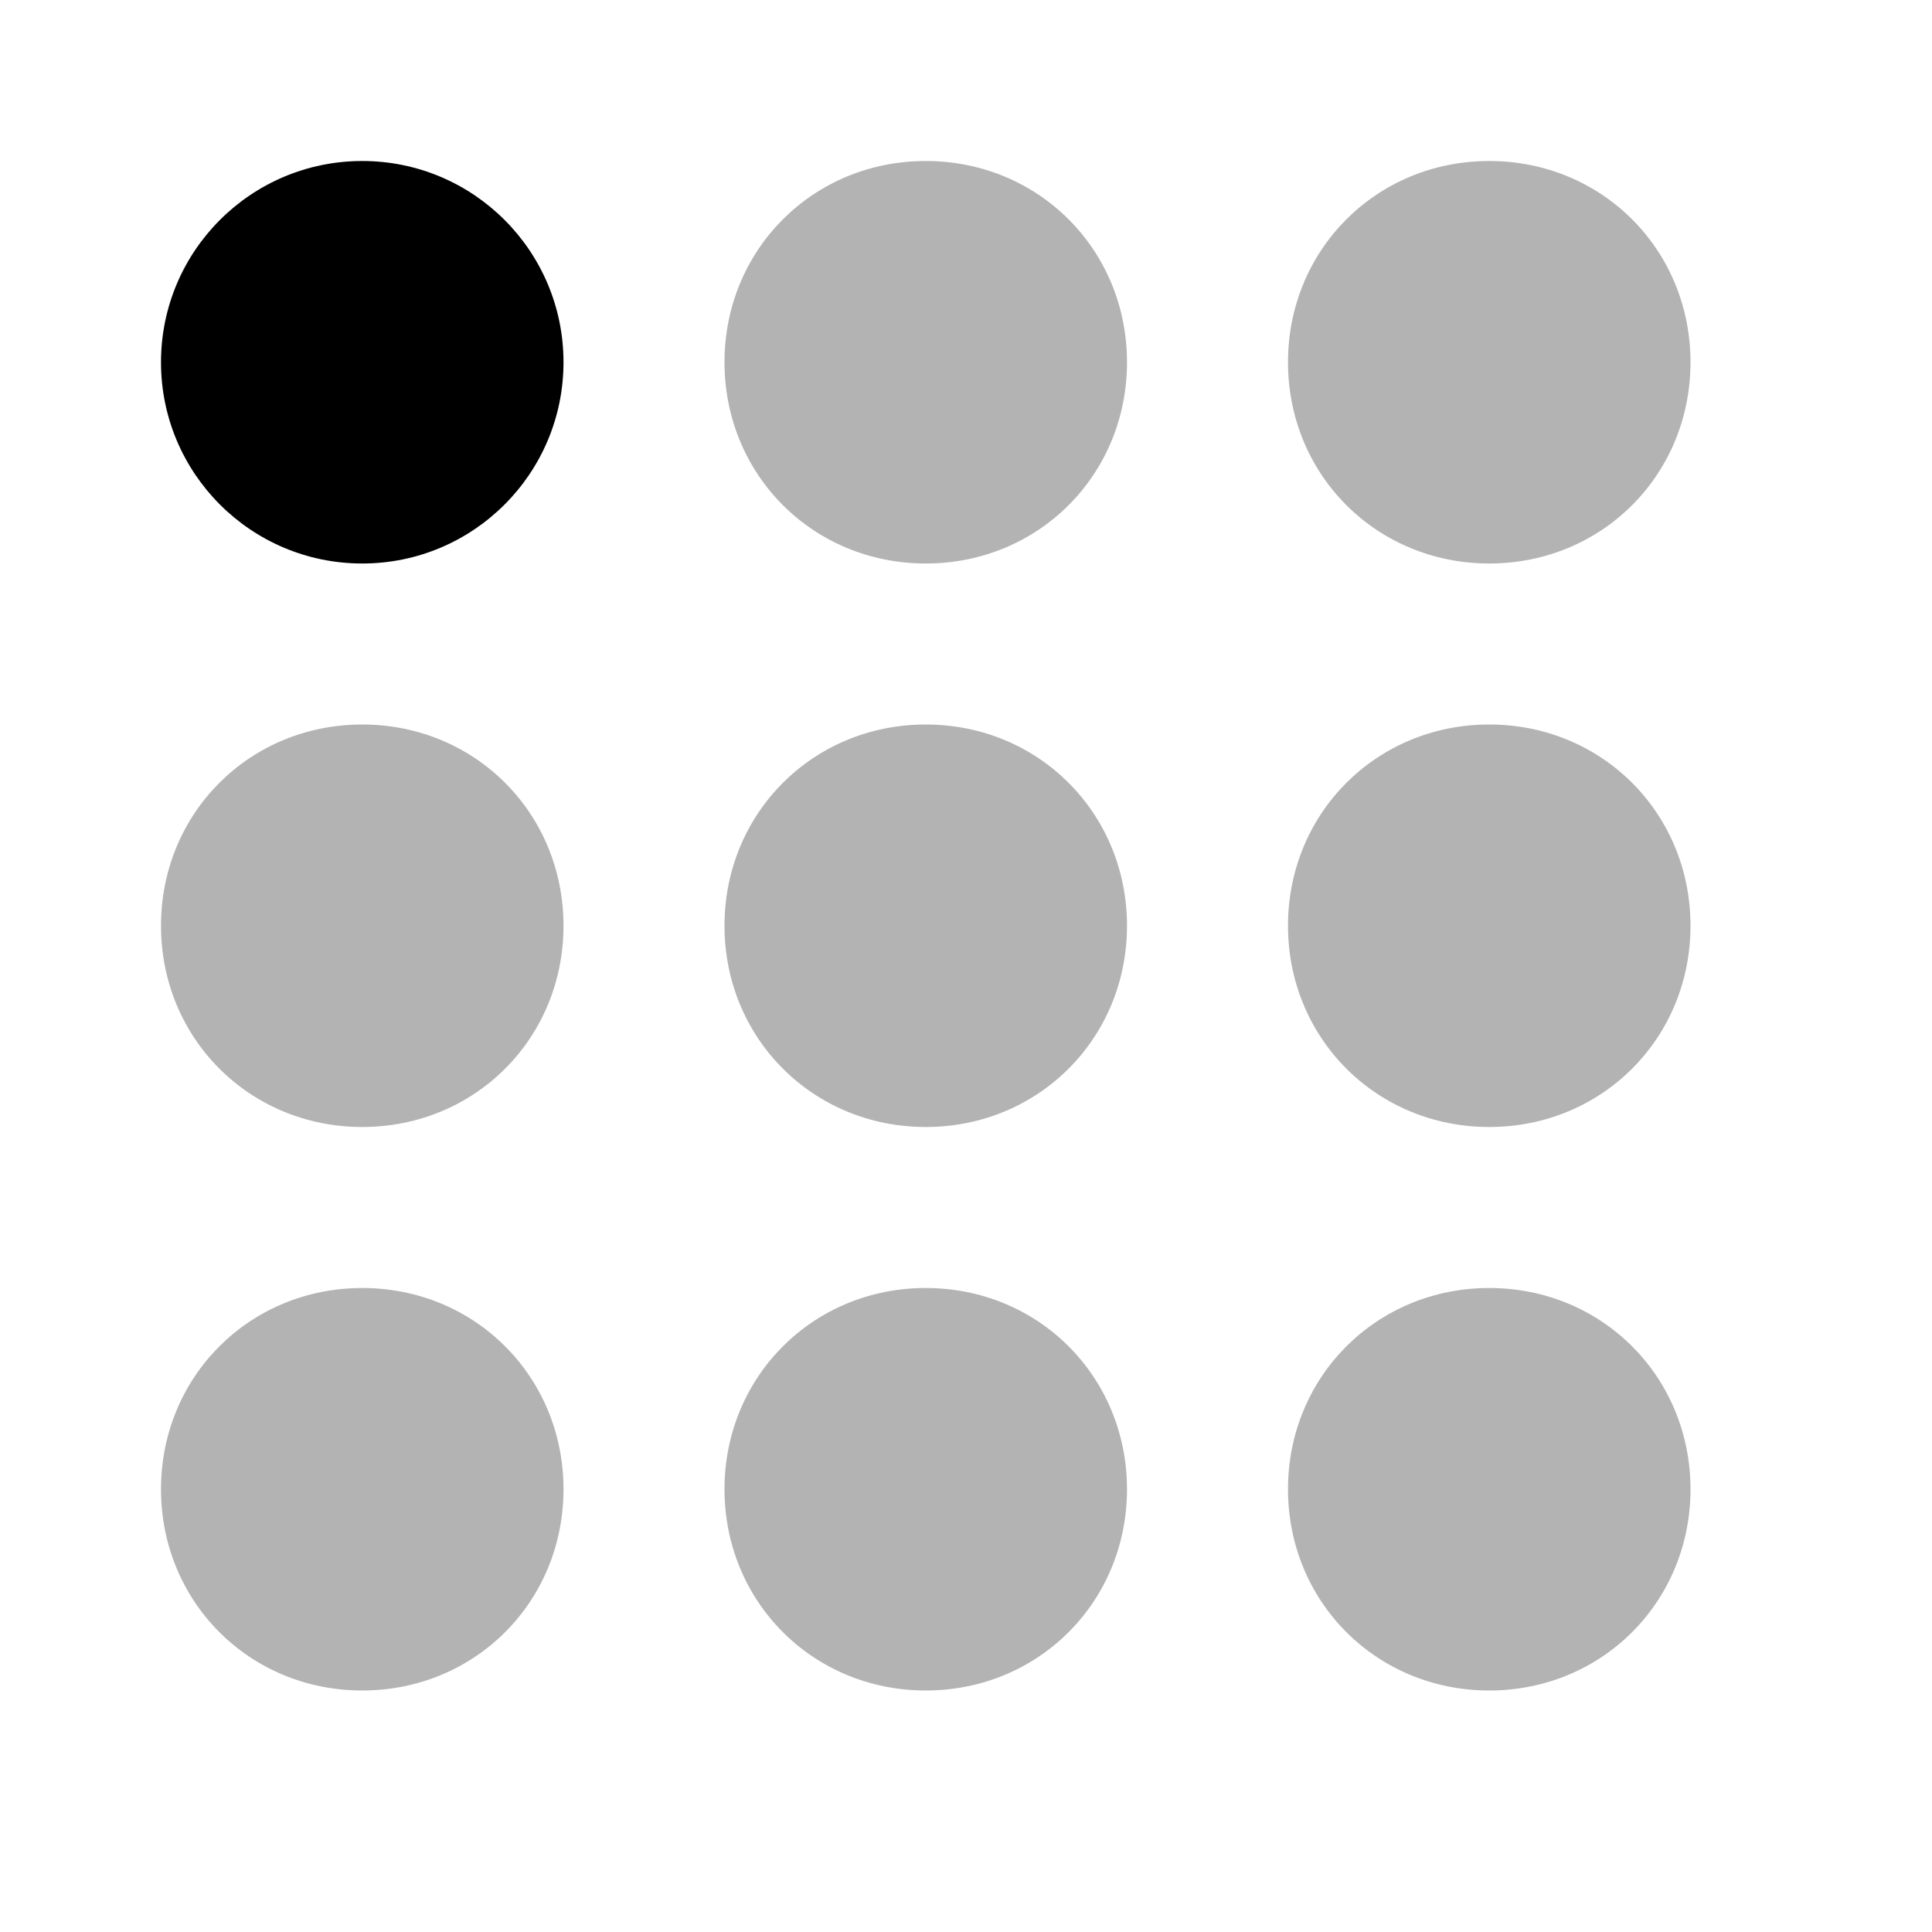
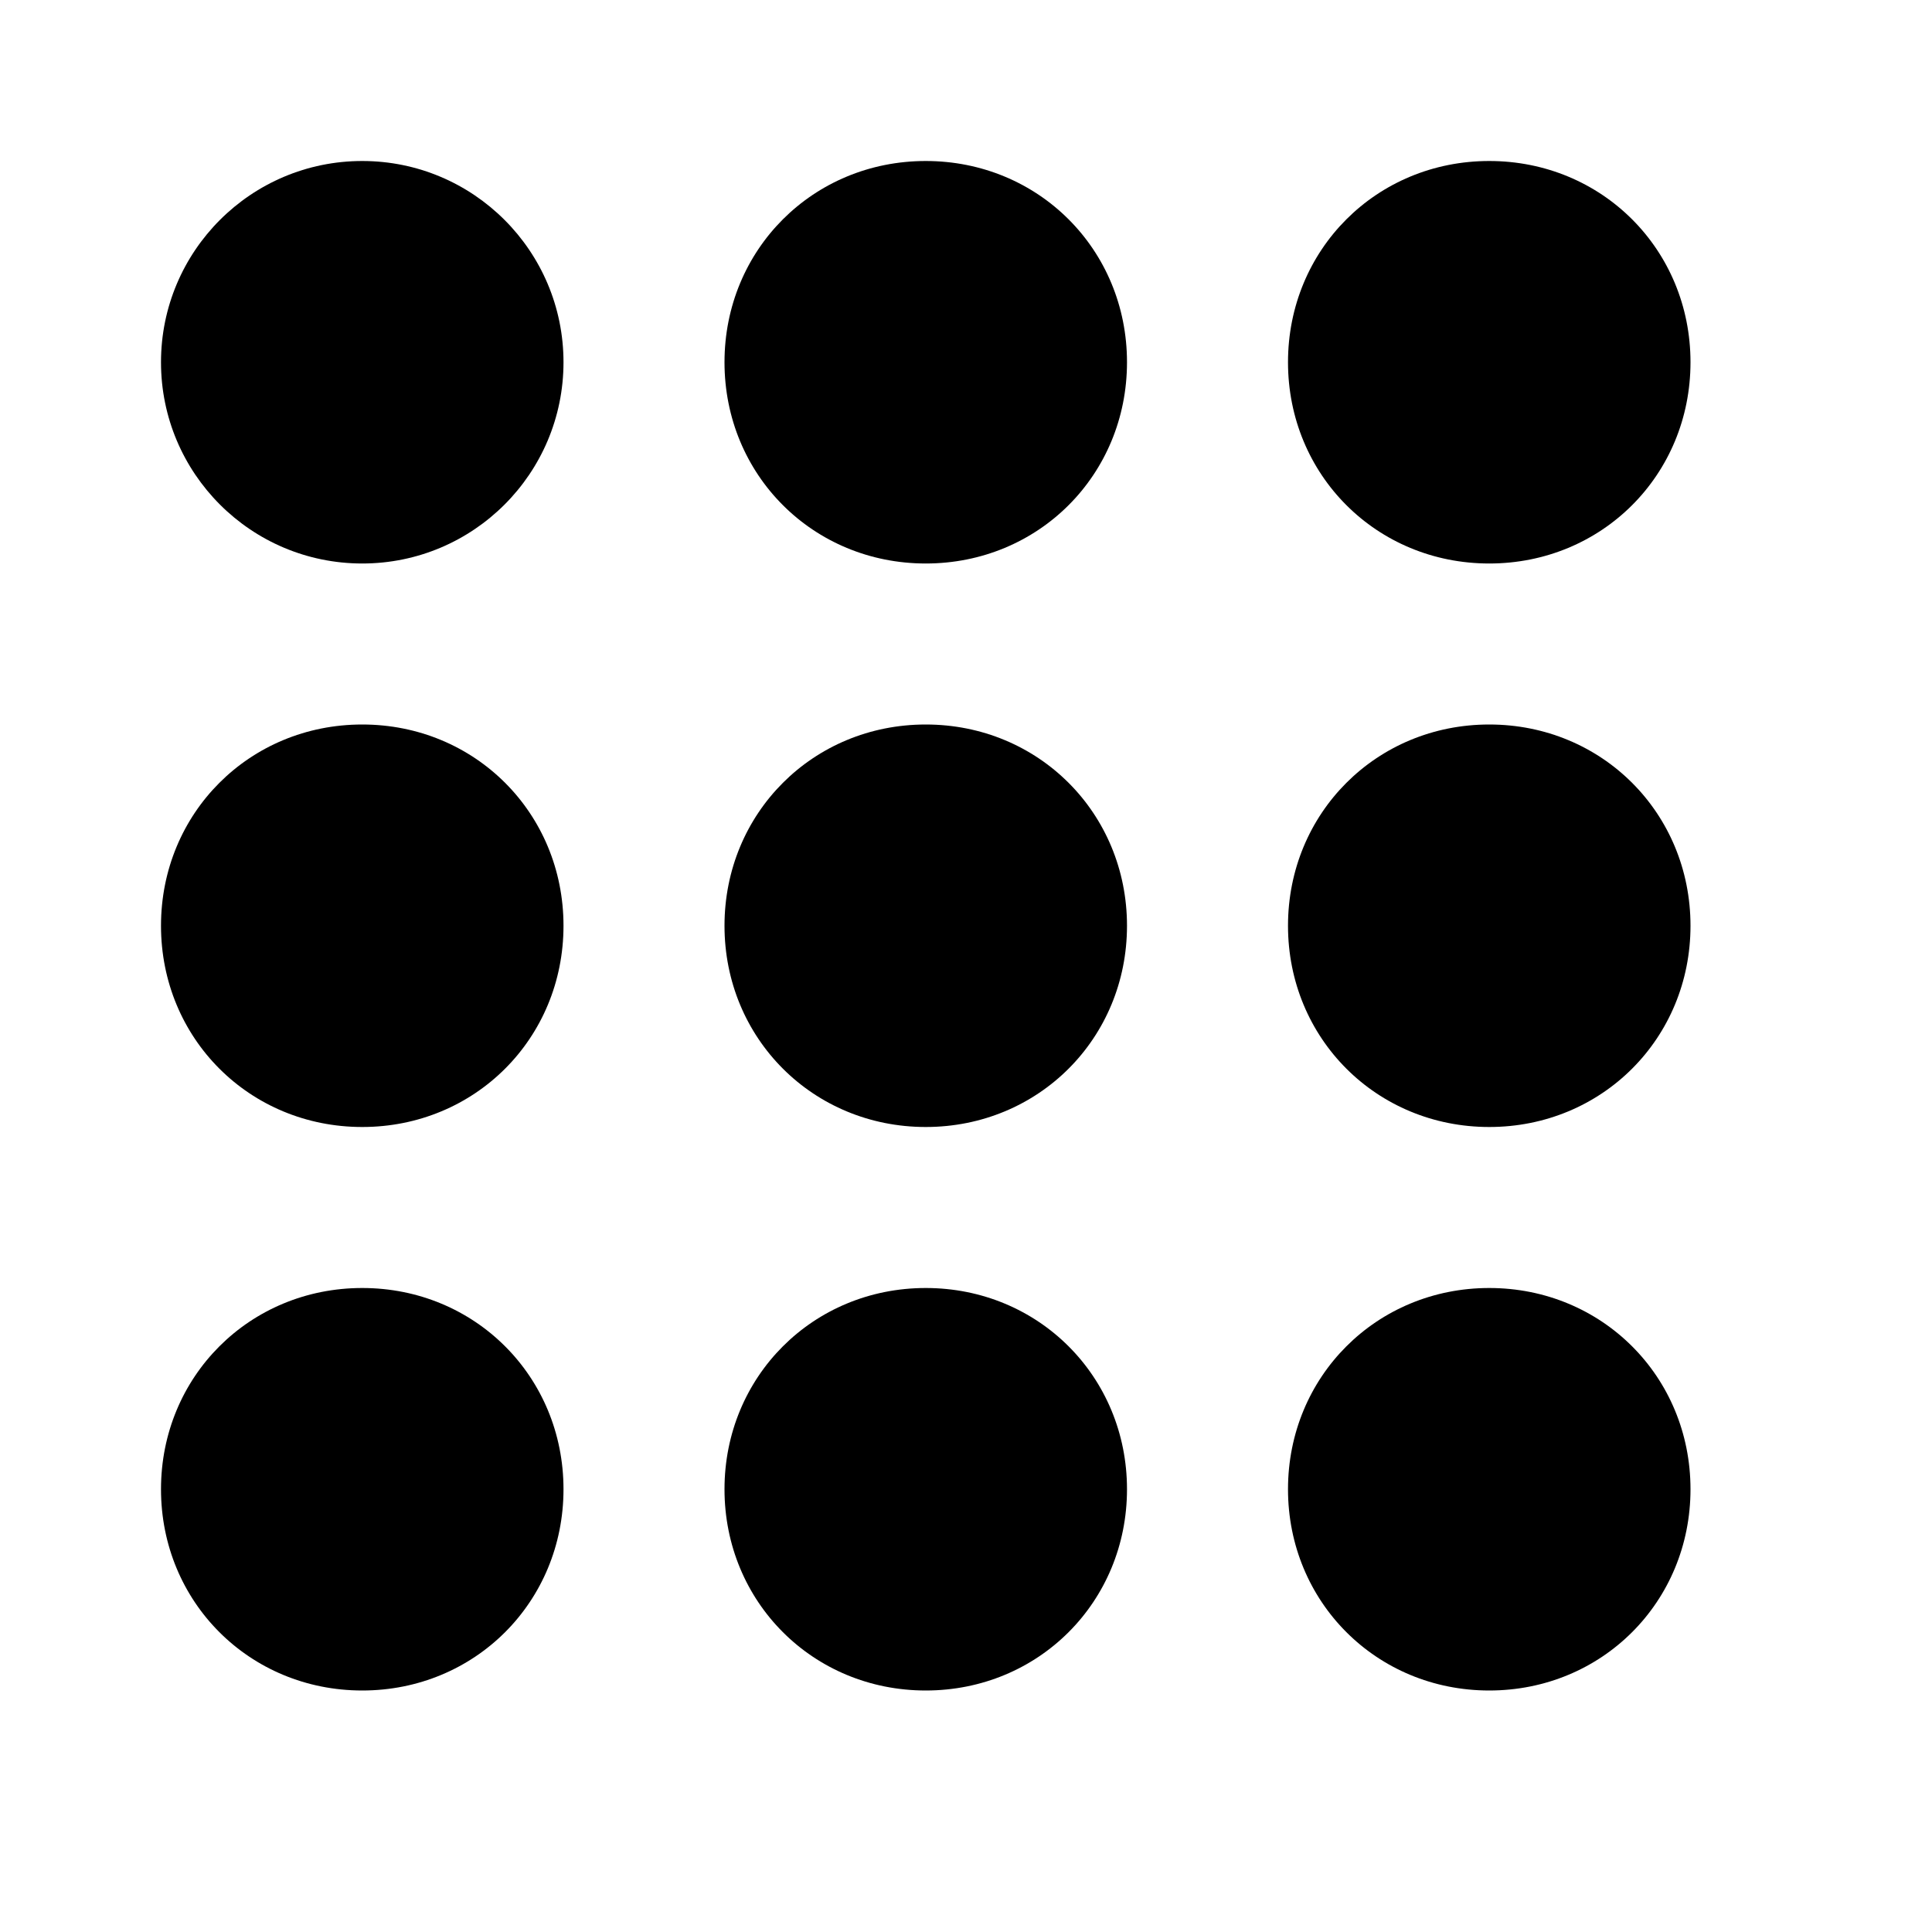
<svg xmlns="http://www.w3.org/2000/svg" width="24" height="24" viewBox="0 0 24 24" fill="none">
  <path d="M4.5 7C5.881 7 7 5.881 7 4.5C7 3.119 5.881 2 4.5 2C3.119 2 2 3.119 2 4.5C2 5.881 3.119 7 4.5 7Z" fill="currentColor" />
-   <path opacity="0.3" d="M14 4.5C14 5.9 12.9 7 11.5 7C10.1 7 9 5.9 9 4.5C9 3.1 10.1 2 11.5 2C12.9 2 14 3.1 14 4.5ZM18.5 2C17.1 2 16 3.1 16 4.5C16 5.9 17.1 7 18.5 7C19.9 7 21 5.9 21 4.5C21 3.1 19.9 2 18.5 2ZM4.5 9C3.1 9 2 10.1 2 11.5C2 12.9 3.1 14 4.5 14C5.9 14 7 12.9 7 11.5C7 10.1 5.9 9 4.5 9ZM11.5 9C10.1 9 9 10.1 9 11.5C9 12.9 10.1 14 11.5 14C12.9 14 14 12.9 14 11.5C14 10.1 12.9 9 11.5 9ZM18.5 9C17.1 9 16 10.1 16 11.5C16 12.9 17.1 14 18.5 14C19.9 14 21 12.9 21 11.5C21 10.1 19.9 9 18.5 9ZM4.5 16C3.1 16 2 17.1 2 18.5C2 19.9 3.1 21 4.5 21C5.9 21 7 19.9 7 18.5C7 17.1 5.9 16 4.5 16ZM11.5 16C10.1 16 9 17.1 9 18.5C9 19.9 10.1 21 11.5 21C12.9 21 14 19.9 14 18.5C14 17.1 12.9 16 11.5 16ZM18.5 16C17.1 16 16 17.1 16 18.5C16 19.9 17.1 21 18.5 21C19.9 21 21 19.9 21 18.5C21 17.1 19.9 16 18.5 16Z" fill="currentColor" />
+   <path d="M14 4.5C14 5.9 12.9 7 11.5 7C10.1 7 9 5.9 9 4.5C9 3.1 10.1 2 11.5 2C12.9 2 14 3.1 14 4.5ZM18.5 2C17.1 2 16 3.1 16 4.5C16 5.9 17.1 7 18.5 7C19.9 7 21 5.9 21 4.5C21 3.1 19.9 2 18.5 2ZM4.5 9C3.1 9 2 10.1 2 11.5C2 12.9 3.1 14 4.5 14C5.9 14 7 12.9 7 11.5C7 10.1 5.9 9 4.5 9ZM11.5 9C10.1 9 9 10.1 9 11.5C9 12.9 10.1 14 11.5 14C12.9 14 14 12.9 14 11.5C14 10.1 12.9 9 11.5 9ZM18.5 9C17.1 9 16 10.1 16 11.5C16 12.9 17.1 14 18.5 14C19.9 14 21 12.9 21 11.5C21 10.1 19.9 9 18.5 9ZM4.5 16C3.1 16 2 17.1 2 18.5C2 19.9 3.1 21 4.5 21C5.9 21 7 19.9 7 18.5C7 17.1 5.9 16 4.5 16ZM11.5 16C10.1 16 9 17.1 9 18.5C9 19.9 10.1 21 11.5 21C12.9 21 14 19.9 14 18.5C14 17.1 12.9 16 11.5 16ZM18.5 16C17.1 16 16 17.1 16 18.5C16 19.9 17.1 21 18.5 21C19.9 21 21 19.9 21 18.5C21 17.1 19.9 16 18.5 16Z" fill="currentColor" />
</svg>
